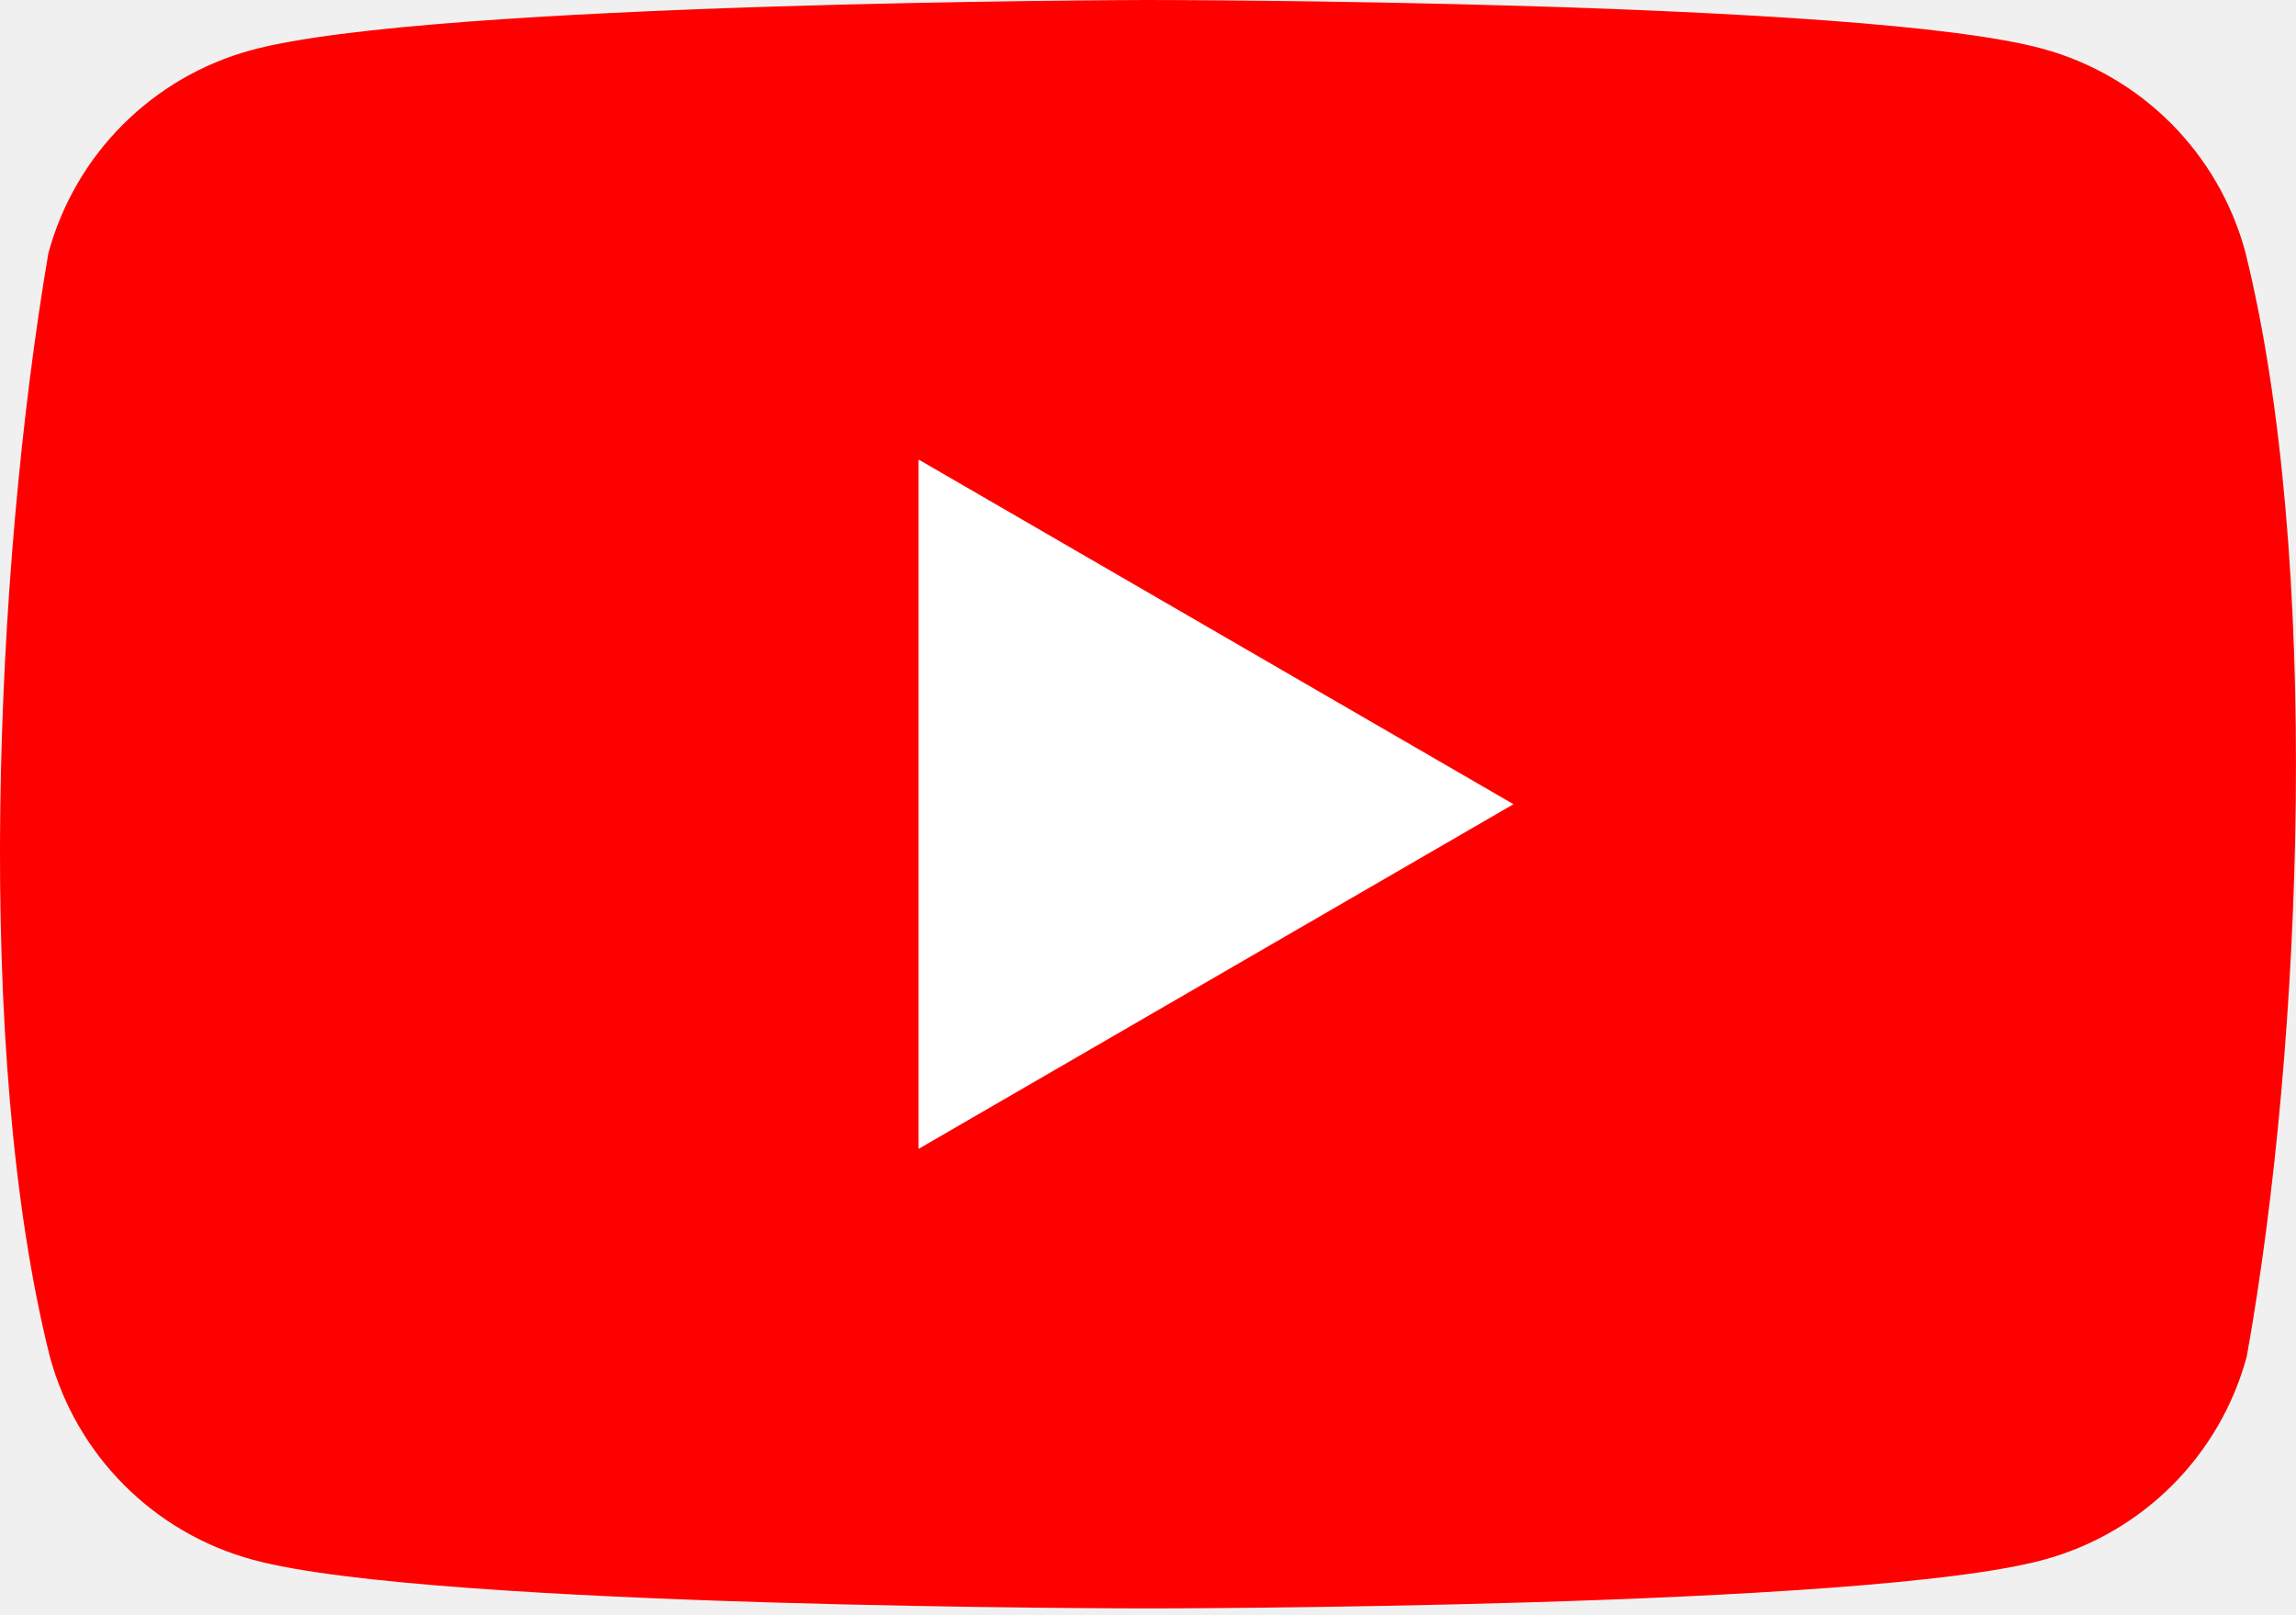
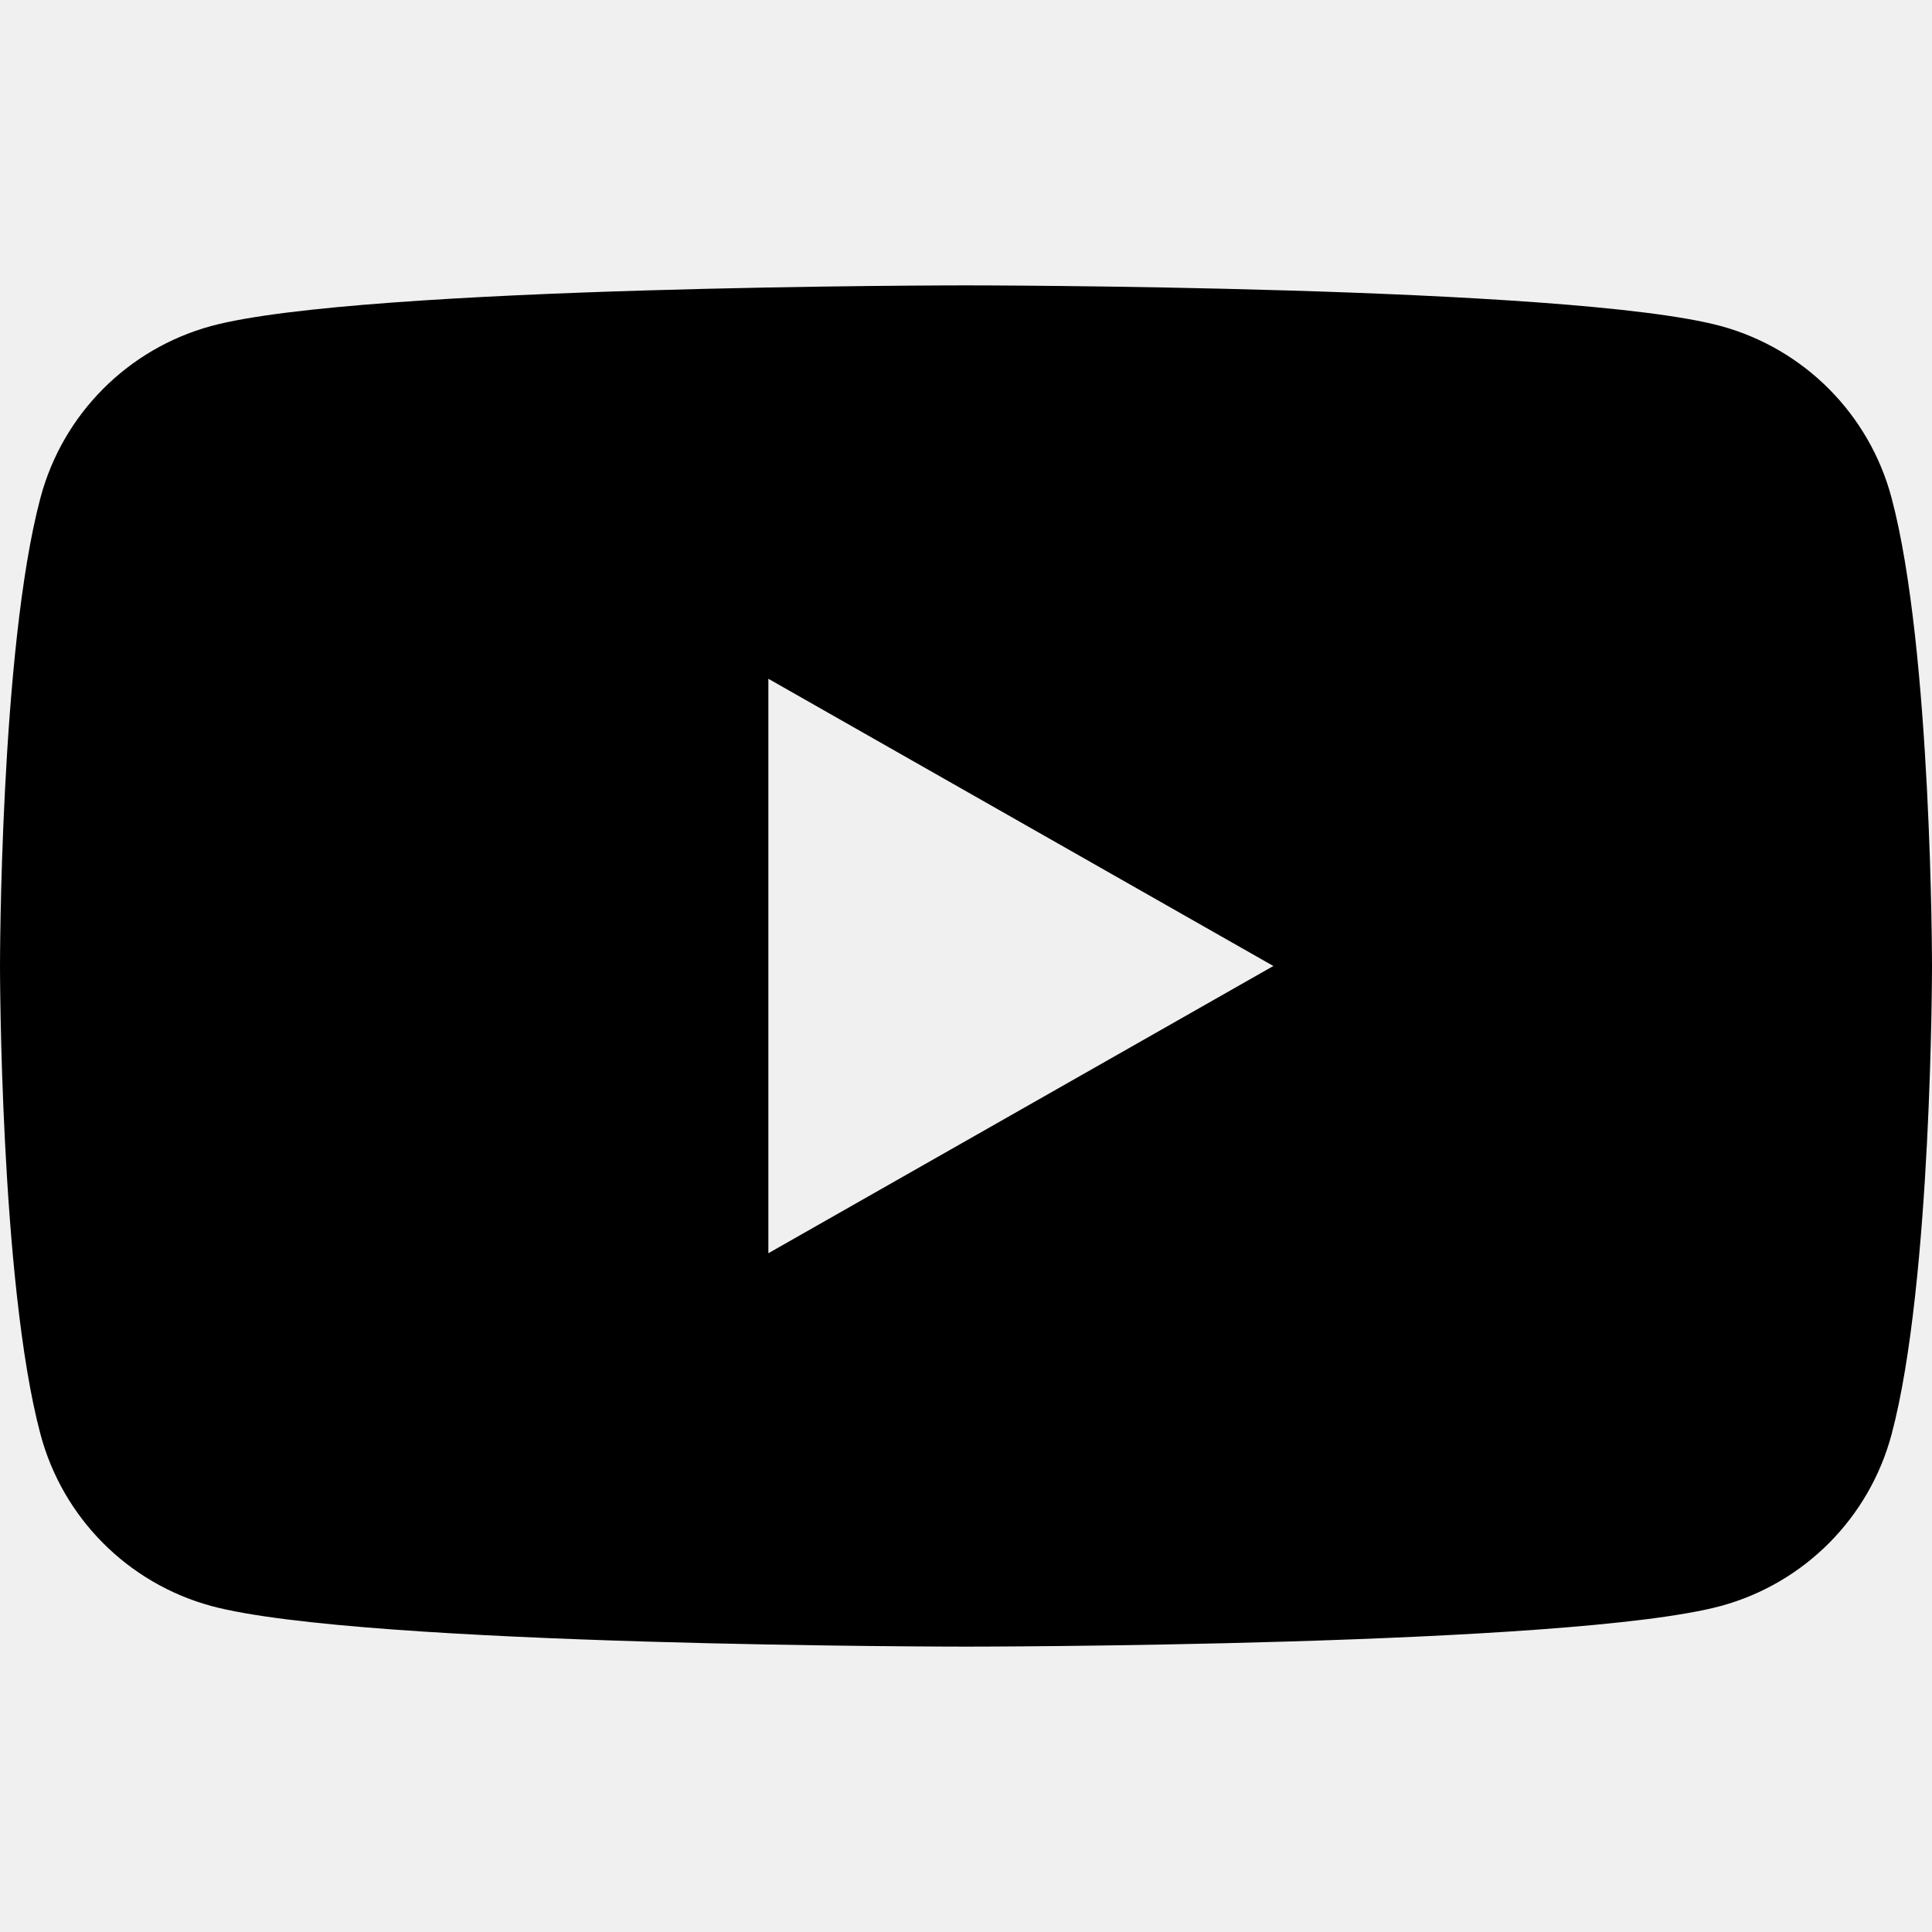
- <svg xmlns="http://www.w3.org/2000/svg" preserveAspectRatio="xMidYMid" viewBox="0 0 256 180">
-   <path fill="red" d="M250.346 28.075A32.18 32.18 0 0 0 227.69 5.418C207.824 0 127.87 0 127.87 0S47.912.164 28.046 5.582A32.18 32.18 0 0 0 5.39 28.24c-6.009 35.298-8.34 89.084.165 122.97a32.18 32.18 0 0 0 22.656 22.657c19.866 5.418 99.822 5.418 99.822 5.418s79.955 0 99.82-5.418a32.18 32.18 0 0 0 22.657-22.657c6.338-35.348 8.291-89.1-.164-123.134Z" />
-   <path fill="#FFF" d="m102.421 128.06 66.328-38.418-66.328-38.418z" />
+ <svg xmlns="http://www.w3.org/2000/svg" role="img" viewBox="0 0 24 24">
+   <path d="M23.498 6.186a3.016 3.016 0 0 0-2.122-2.136C19.505 3.545 12 3.545 12 3.545s-7.505 0-9.377.505A3.017 3.017 0 0 0 .502 6.186C0 8.07 0 12 0 12s0 3.93.502 5.814a3.016 3.016 0 0 0 2.122 2.136c1.871.505 9.376.505 9.376.505s7.505 0 9.377-.505a3.015 3.015 0 0 0 2.122-2.136C24 15.93 24 12 24 12s0-3.93-.502-5.814zM9.545 15.568V8.432L15.818 12l-6.273 3.568z" />
</svg>
